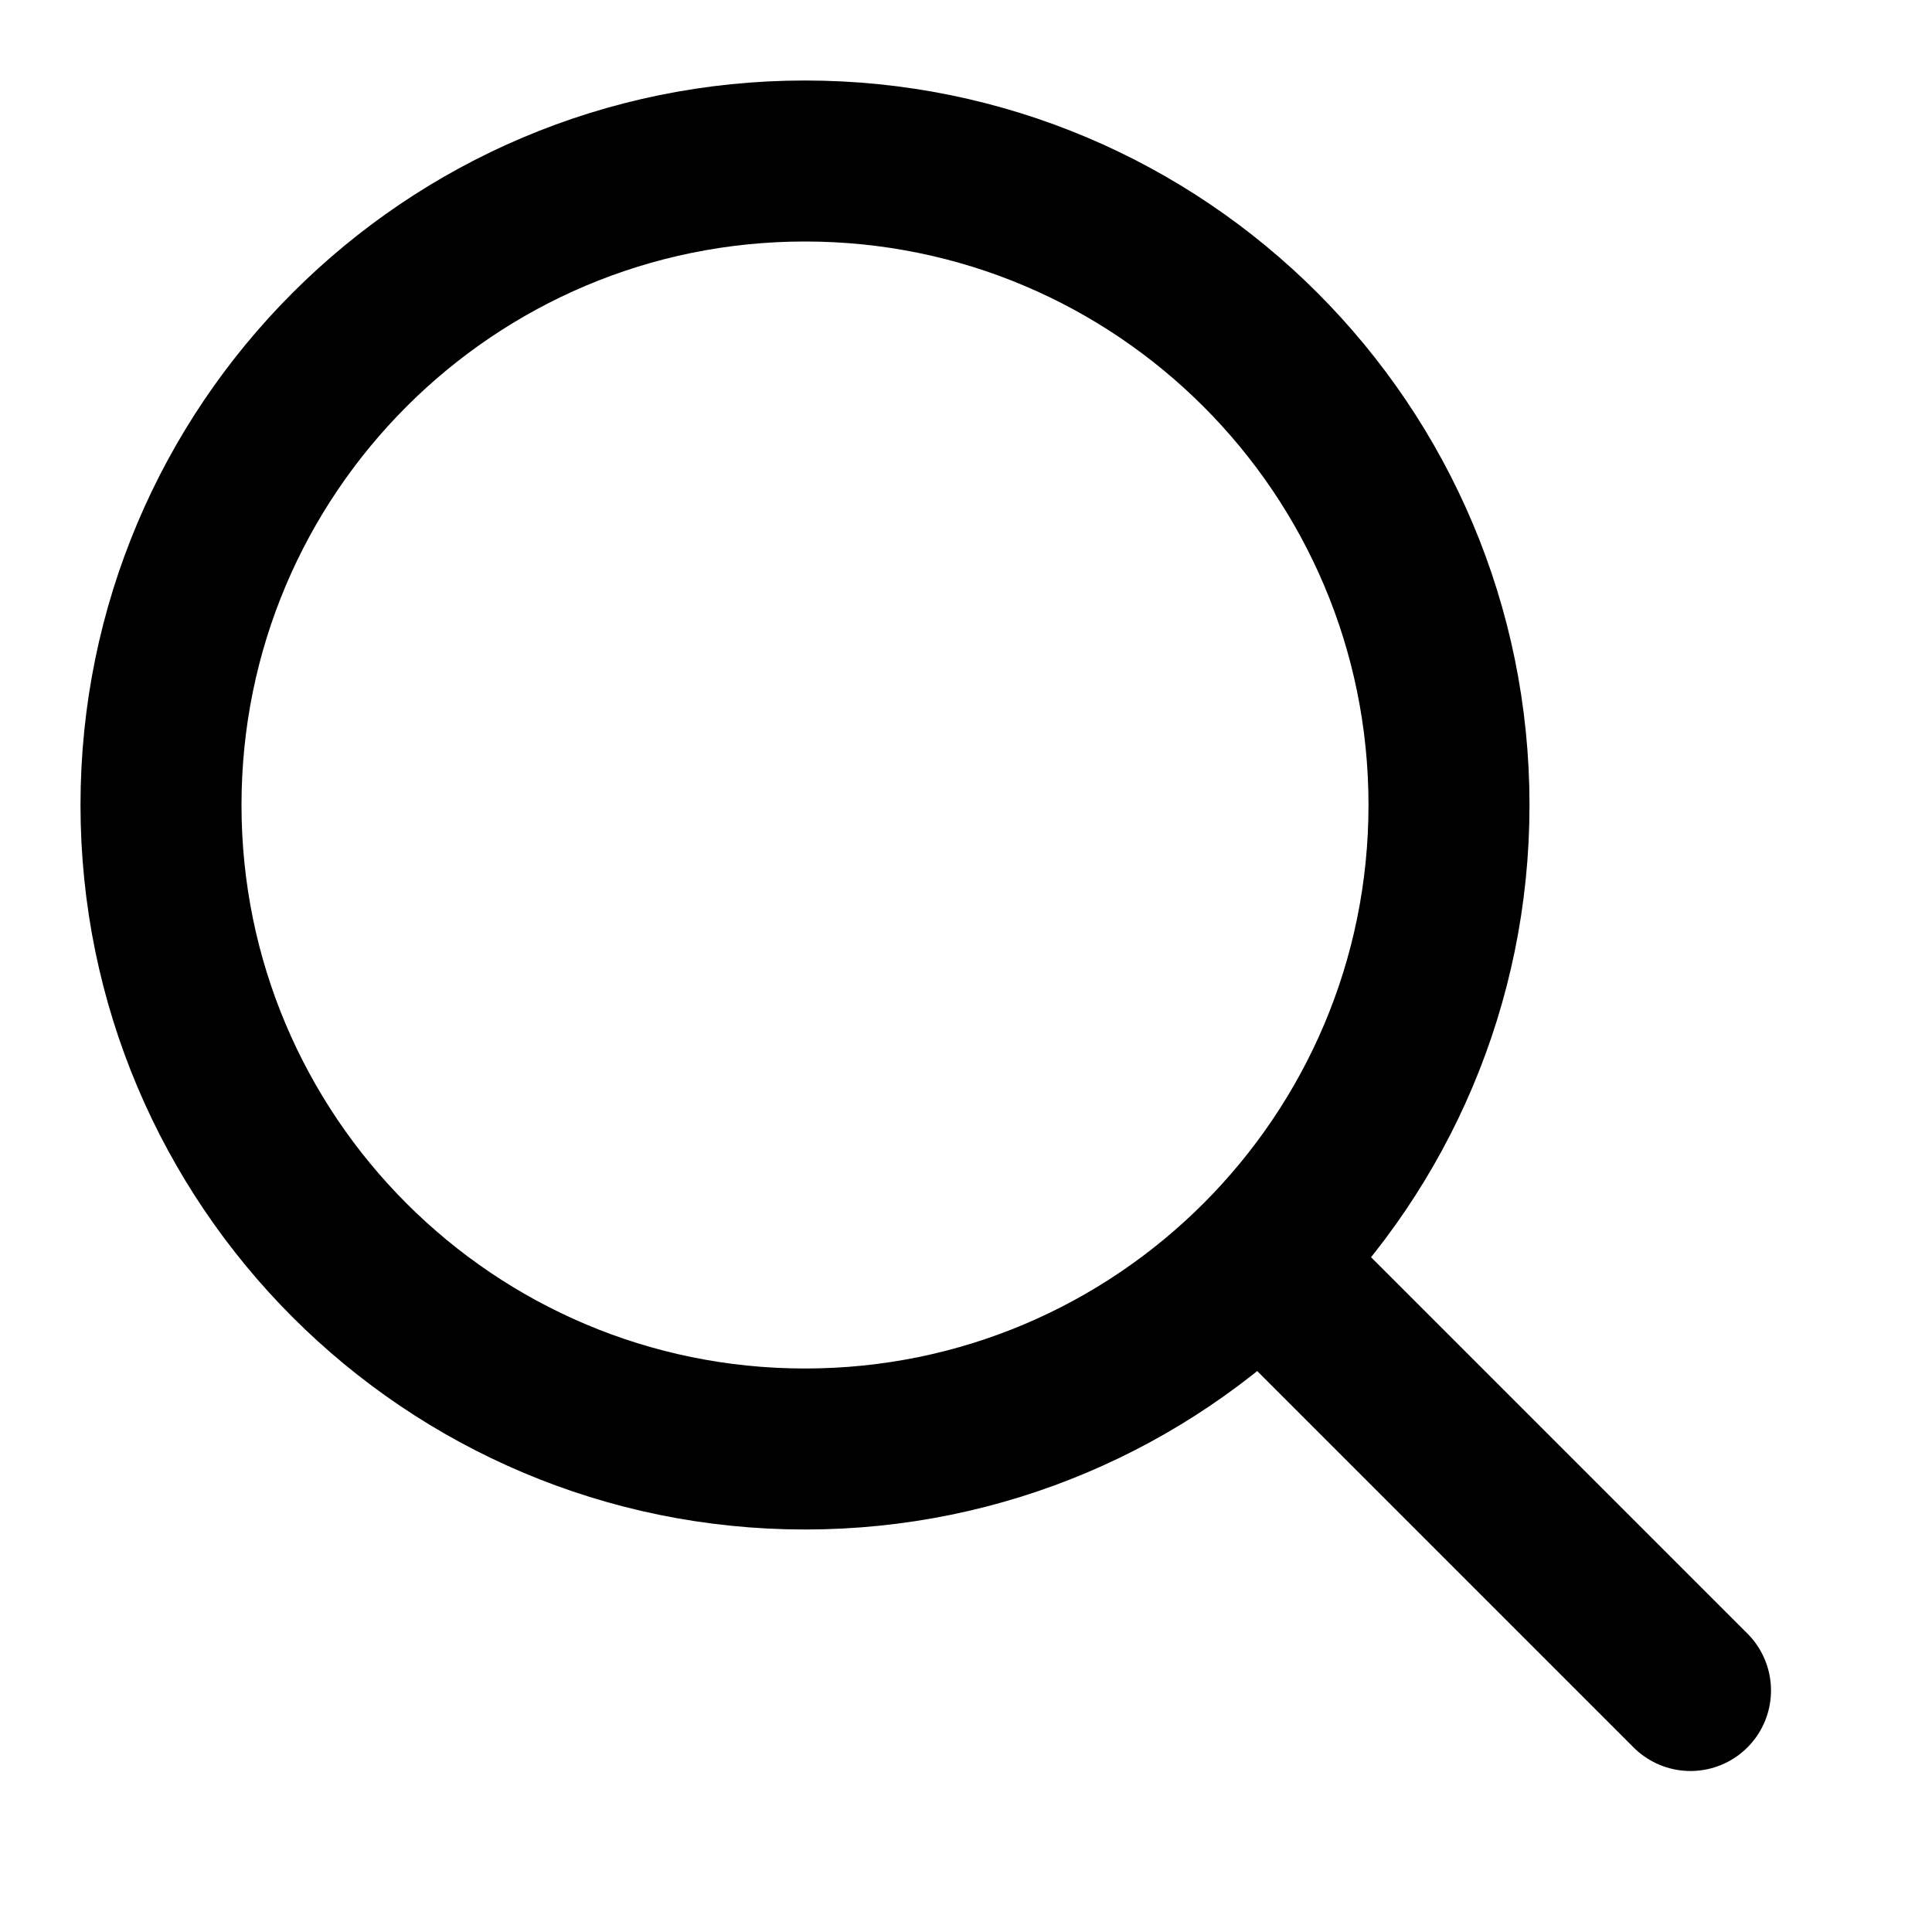
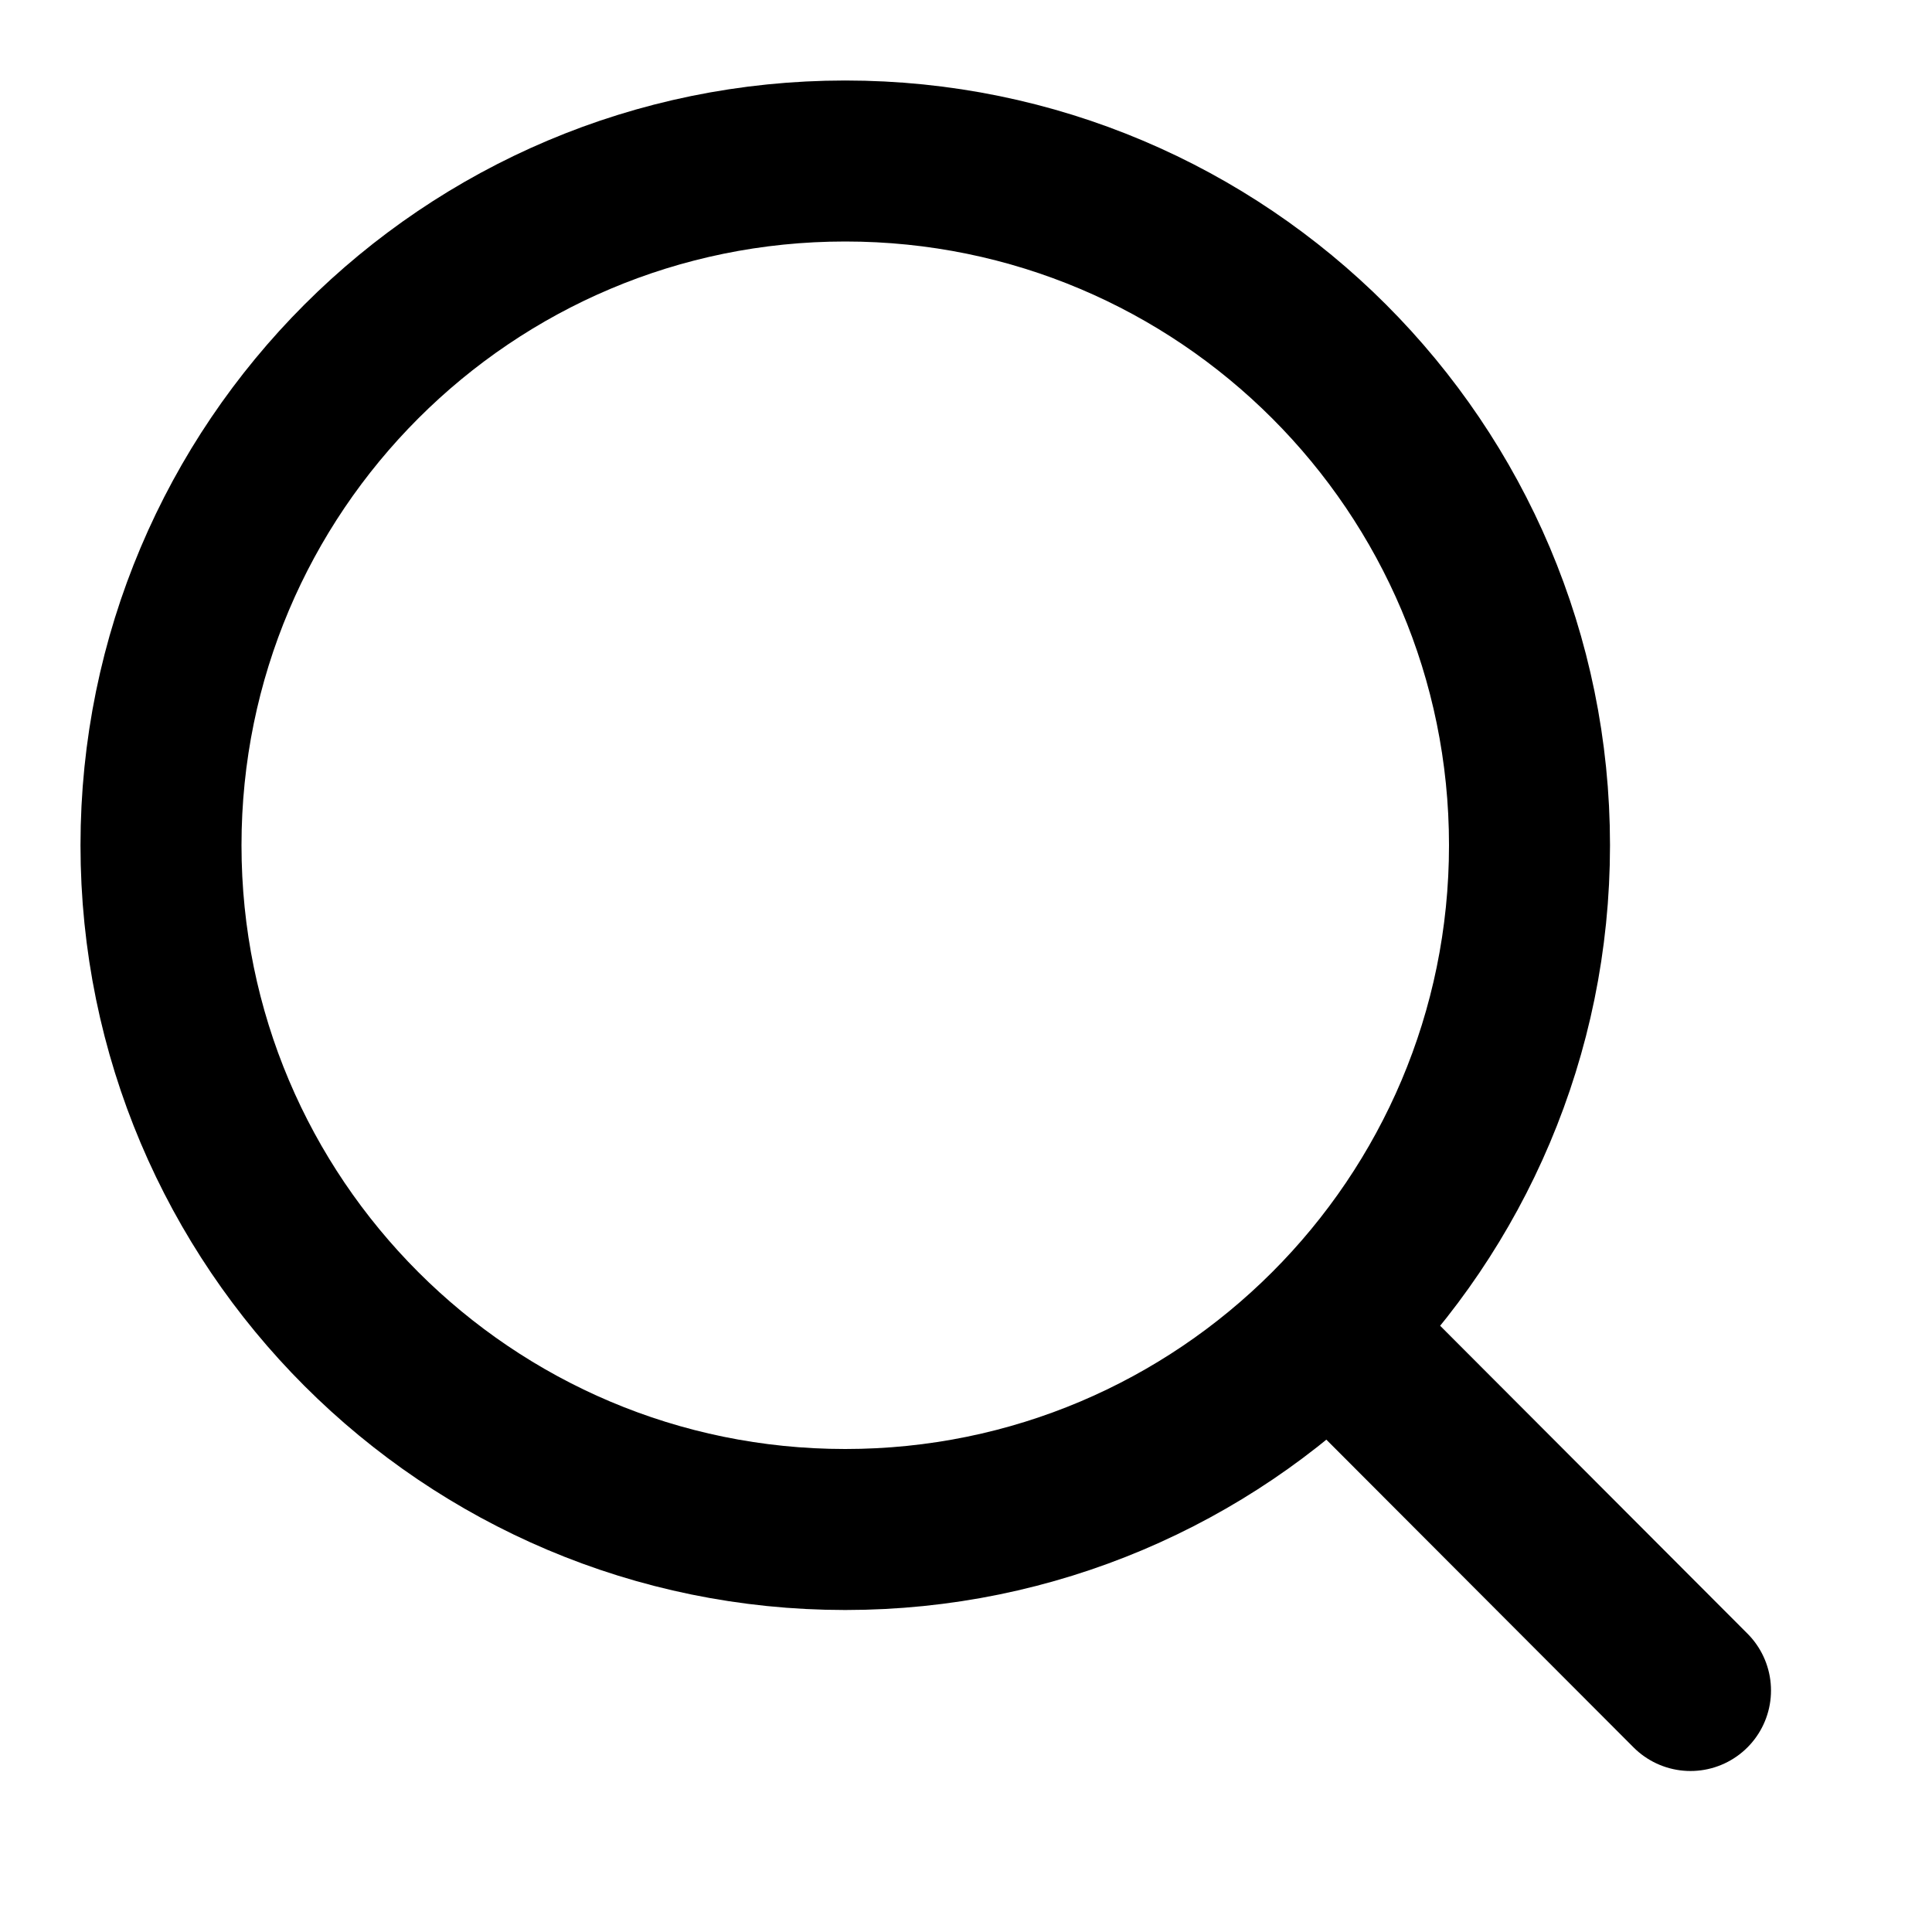
<svg xmlns="http://www.w3.org/2000/svg" width="24" height="24" viewBox="0 0 24 24" fill="none">
-   <circle cx="10" cy="10" r="8" stroke="black" stroke-width="2" />
-   <path d="M21 21L16 16" stroke="black" stroke-width="2" stroke-linecap="round" stroke-linejoin="round" />
+   <path d="M21 21L16.514 16.506M19 10.5C19 15.194 15.194 19 10.5 19C5.806 19 2 15.194 2 10.5C2 5.806 5.806 2 10.5 2C15.194 2 19 5.806 19 10.5Z" stroke="black" stroke-width="2" stroke-linecap="round" />
</svg>
